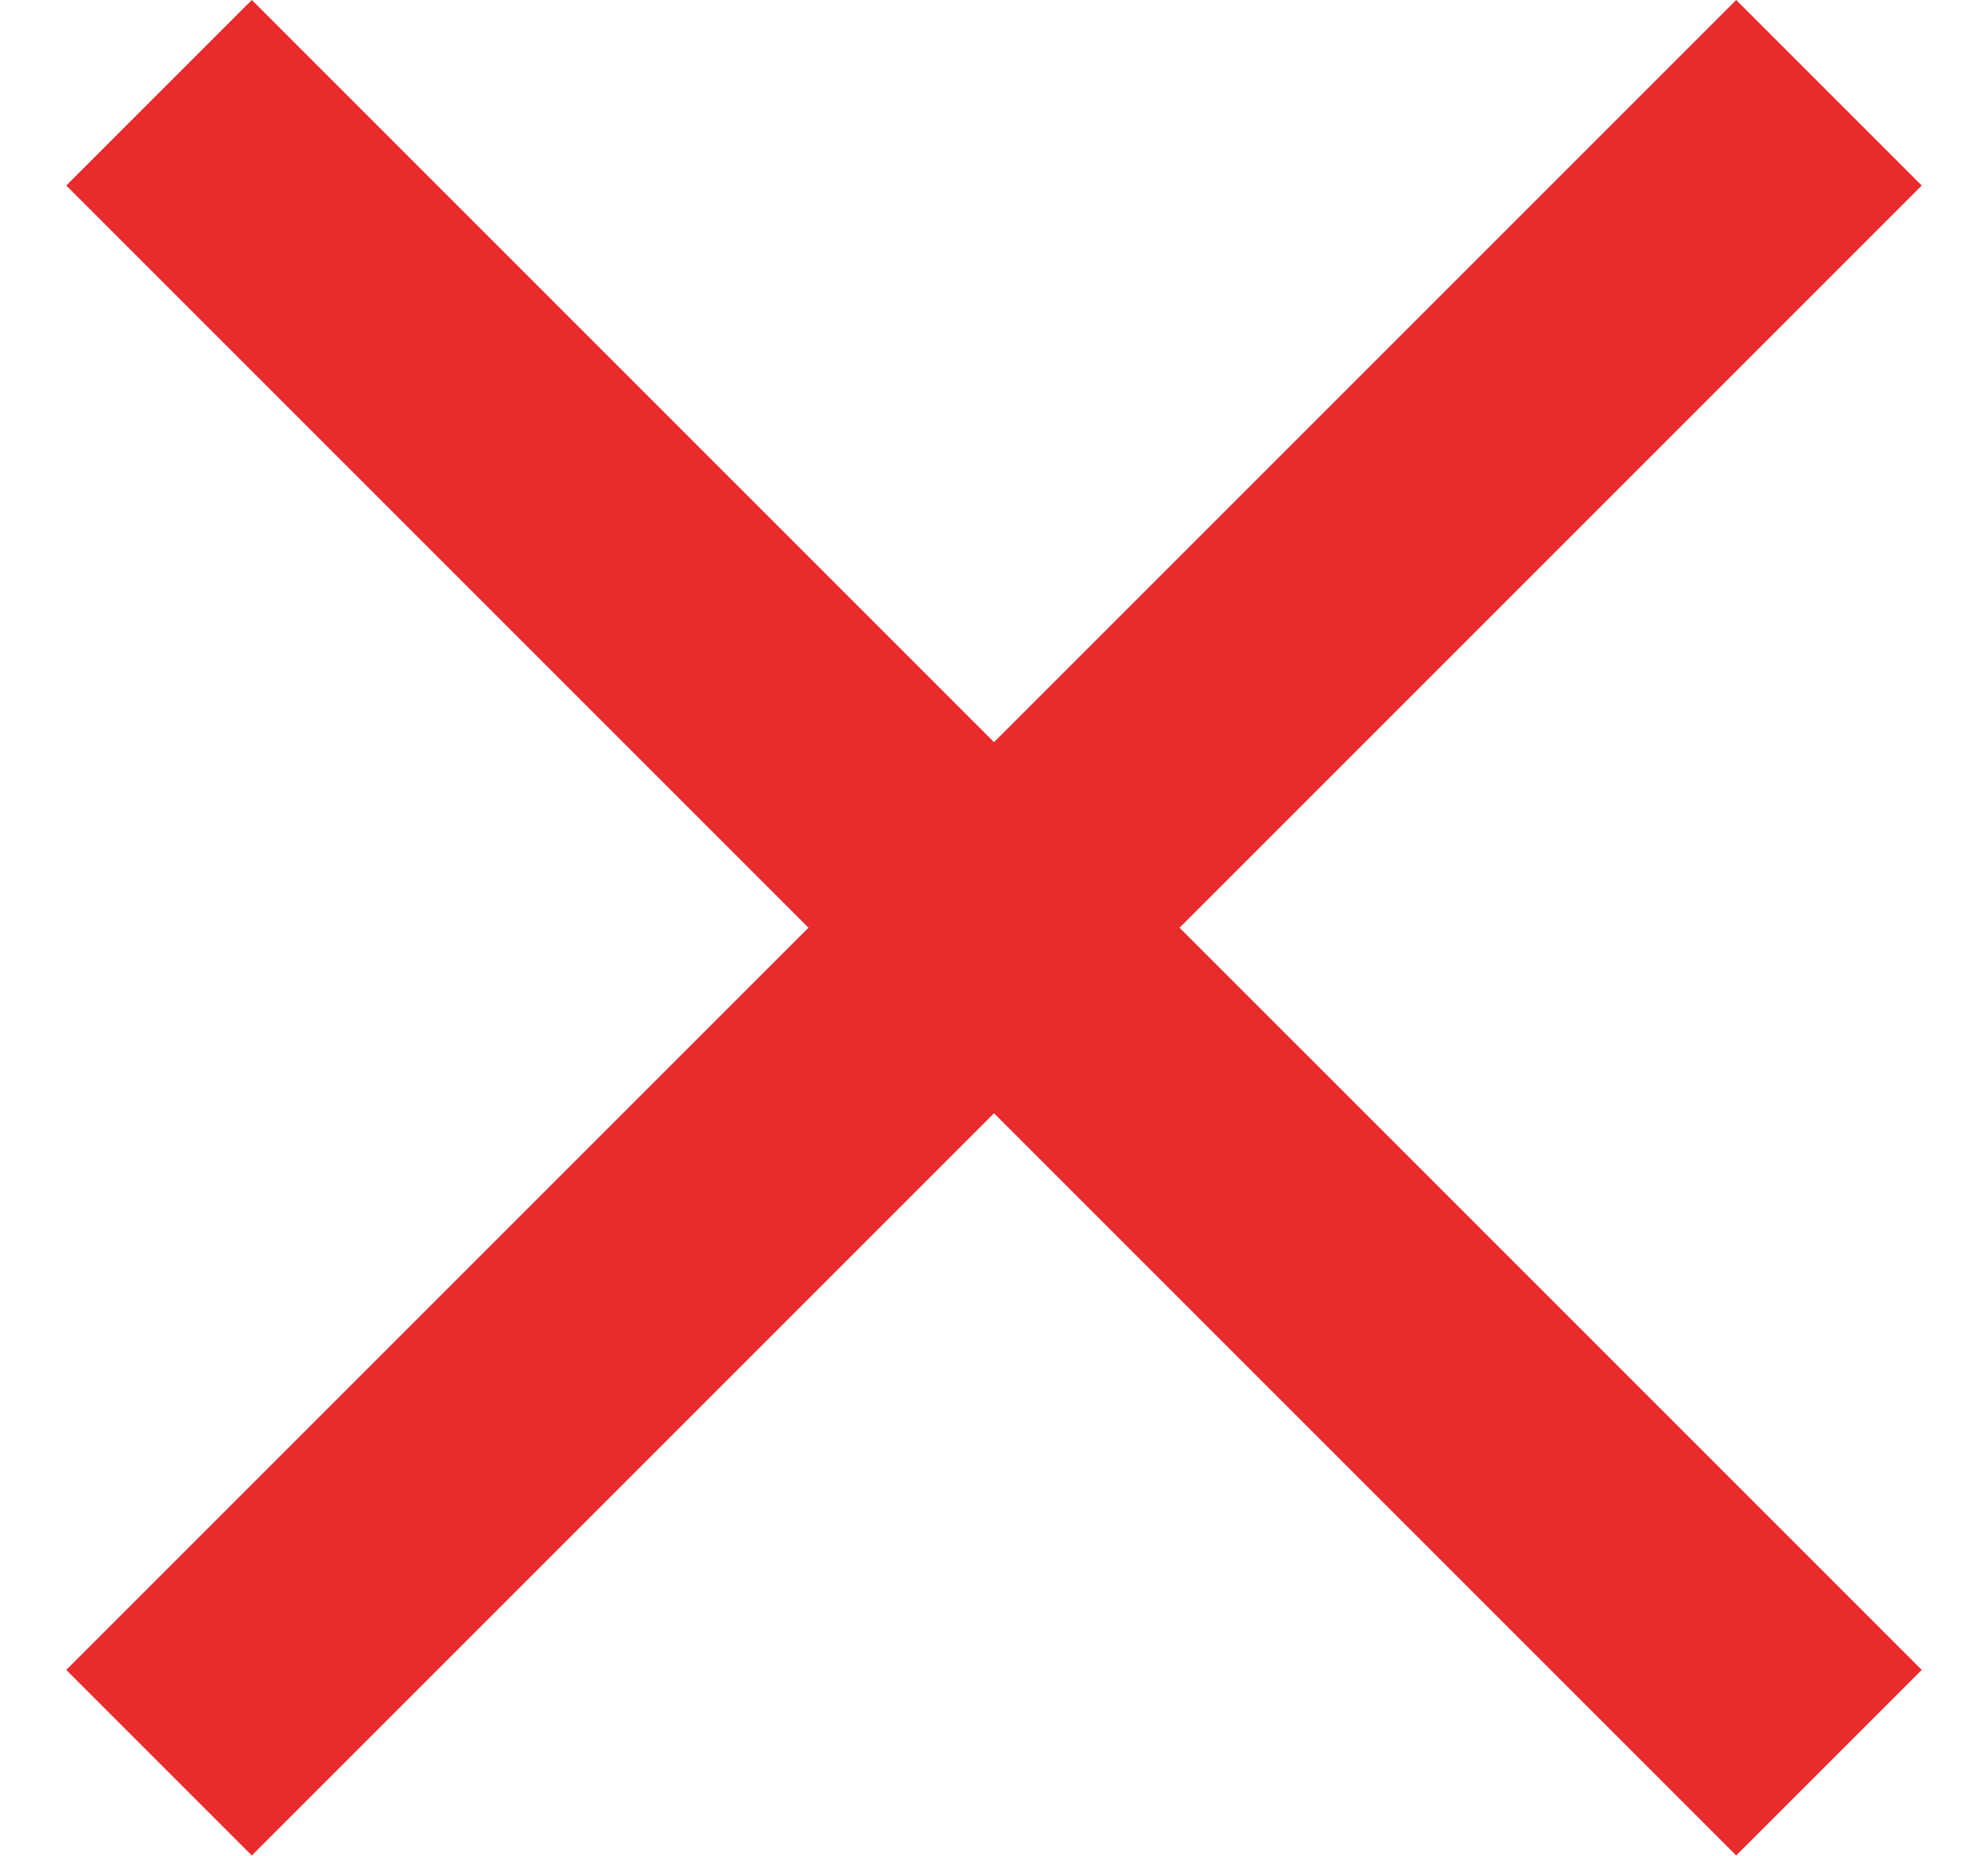
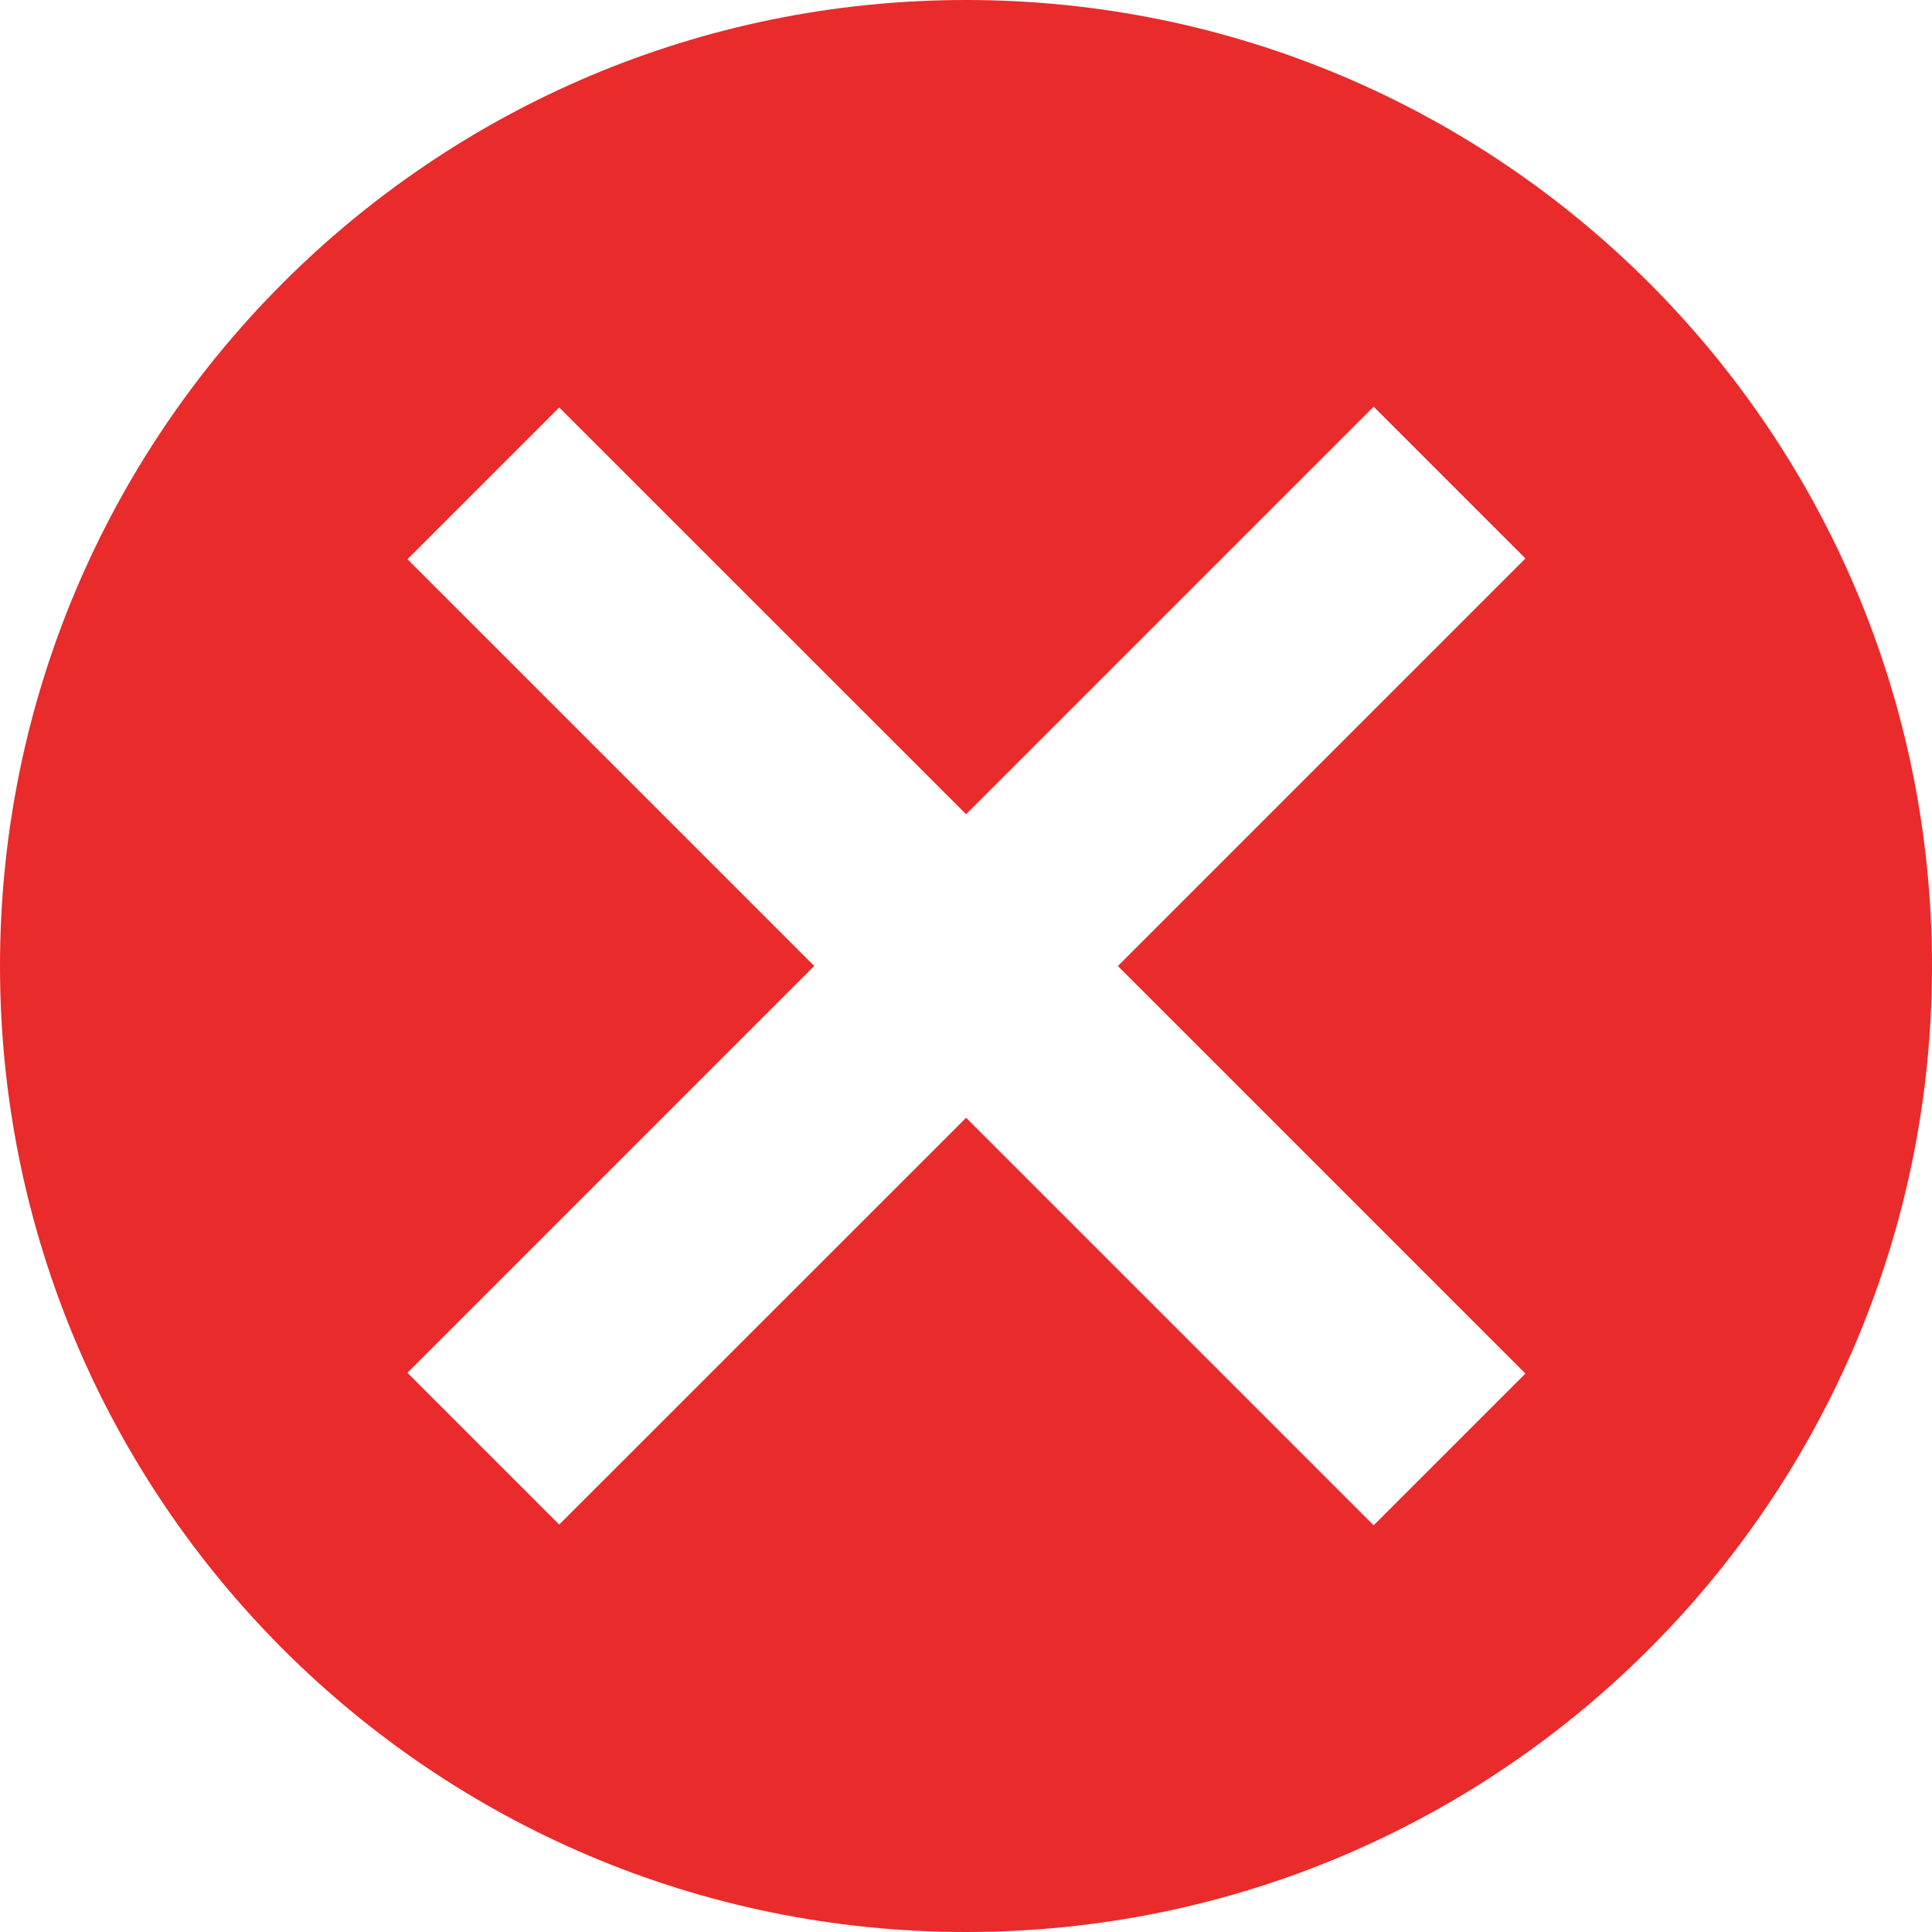
- <svg xmlns="http://www.w3.org/2000/svg" width="15" height="14" viewBox="0 0 15 14" fill="none">
-   <path d="M1.9 14L0.5 12.6L6.1 7L0.5 1.4L1.9 0L7.5 5.6L13.1 0L14.5 1.4L8.9 7L14.5 12.6L13.1 14L7.5 8.4L1.9 14Z" fill="#E92B2B" />
+ <svg xmlns="http://www.w3.org/2000/svg" width="18" height="18" viewBox="0 0 18 18" fill="none">
+   <path fill-rule="evenodd" clip-rule="evenodd" d="M9 0C13.971 0 18 4.029 18 9C18 13.971 13.971 18 9 18C4.029 18 0 13.971 0 9C0 4.029 4.029 0 9 0ZM12.798 3.789L9.001 7.586L5.21 3.796L3.796 5.21L7.586 9L3.796 12.79L5.21 14.204L9.001 10.414L12.798 14.211L14.212 12.797L10.415 9L14.212 5.203L12.798 3.789Z" fill="#E92B2B" />
</svg>
